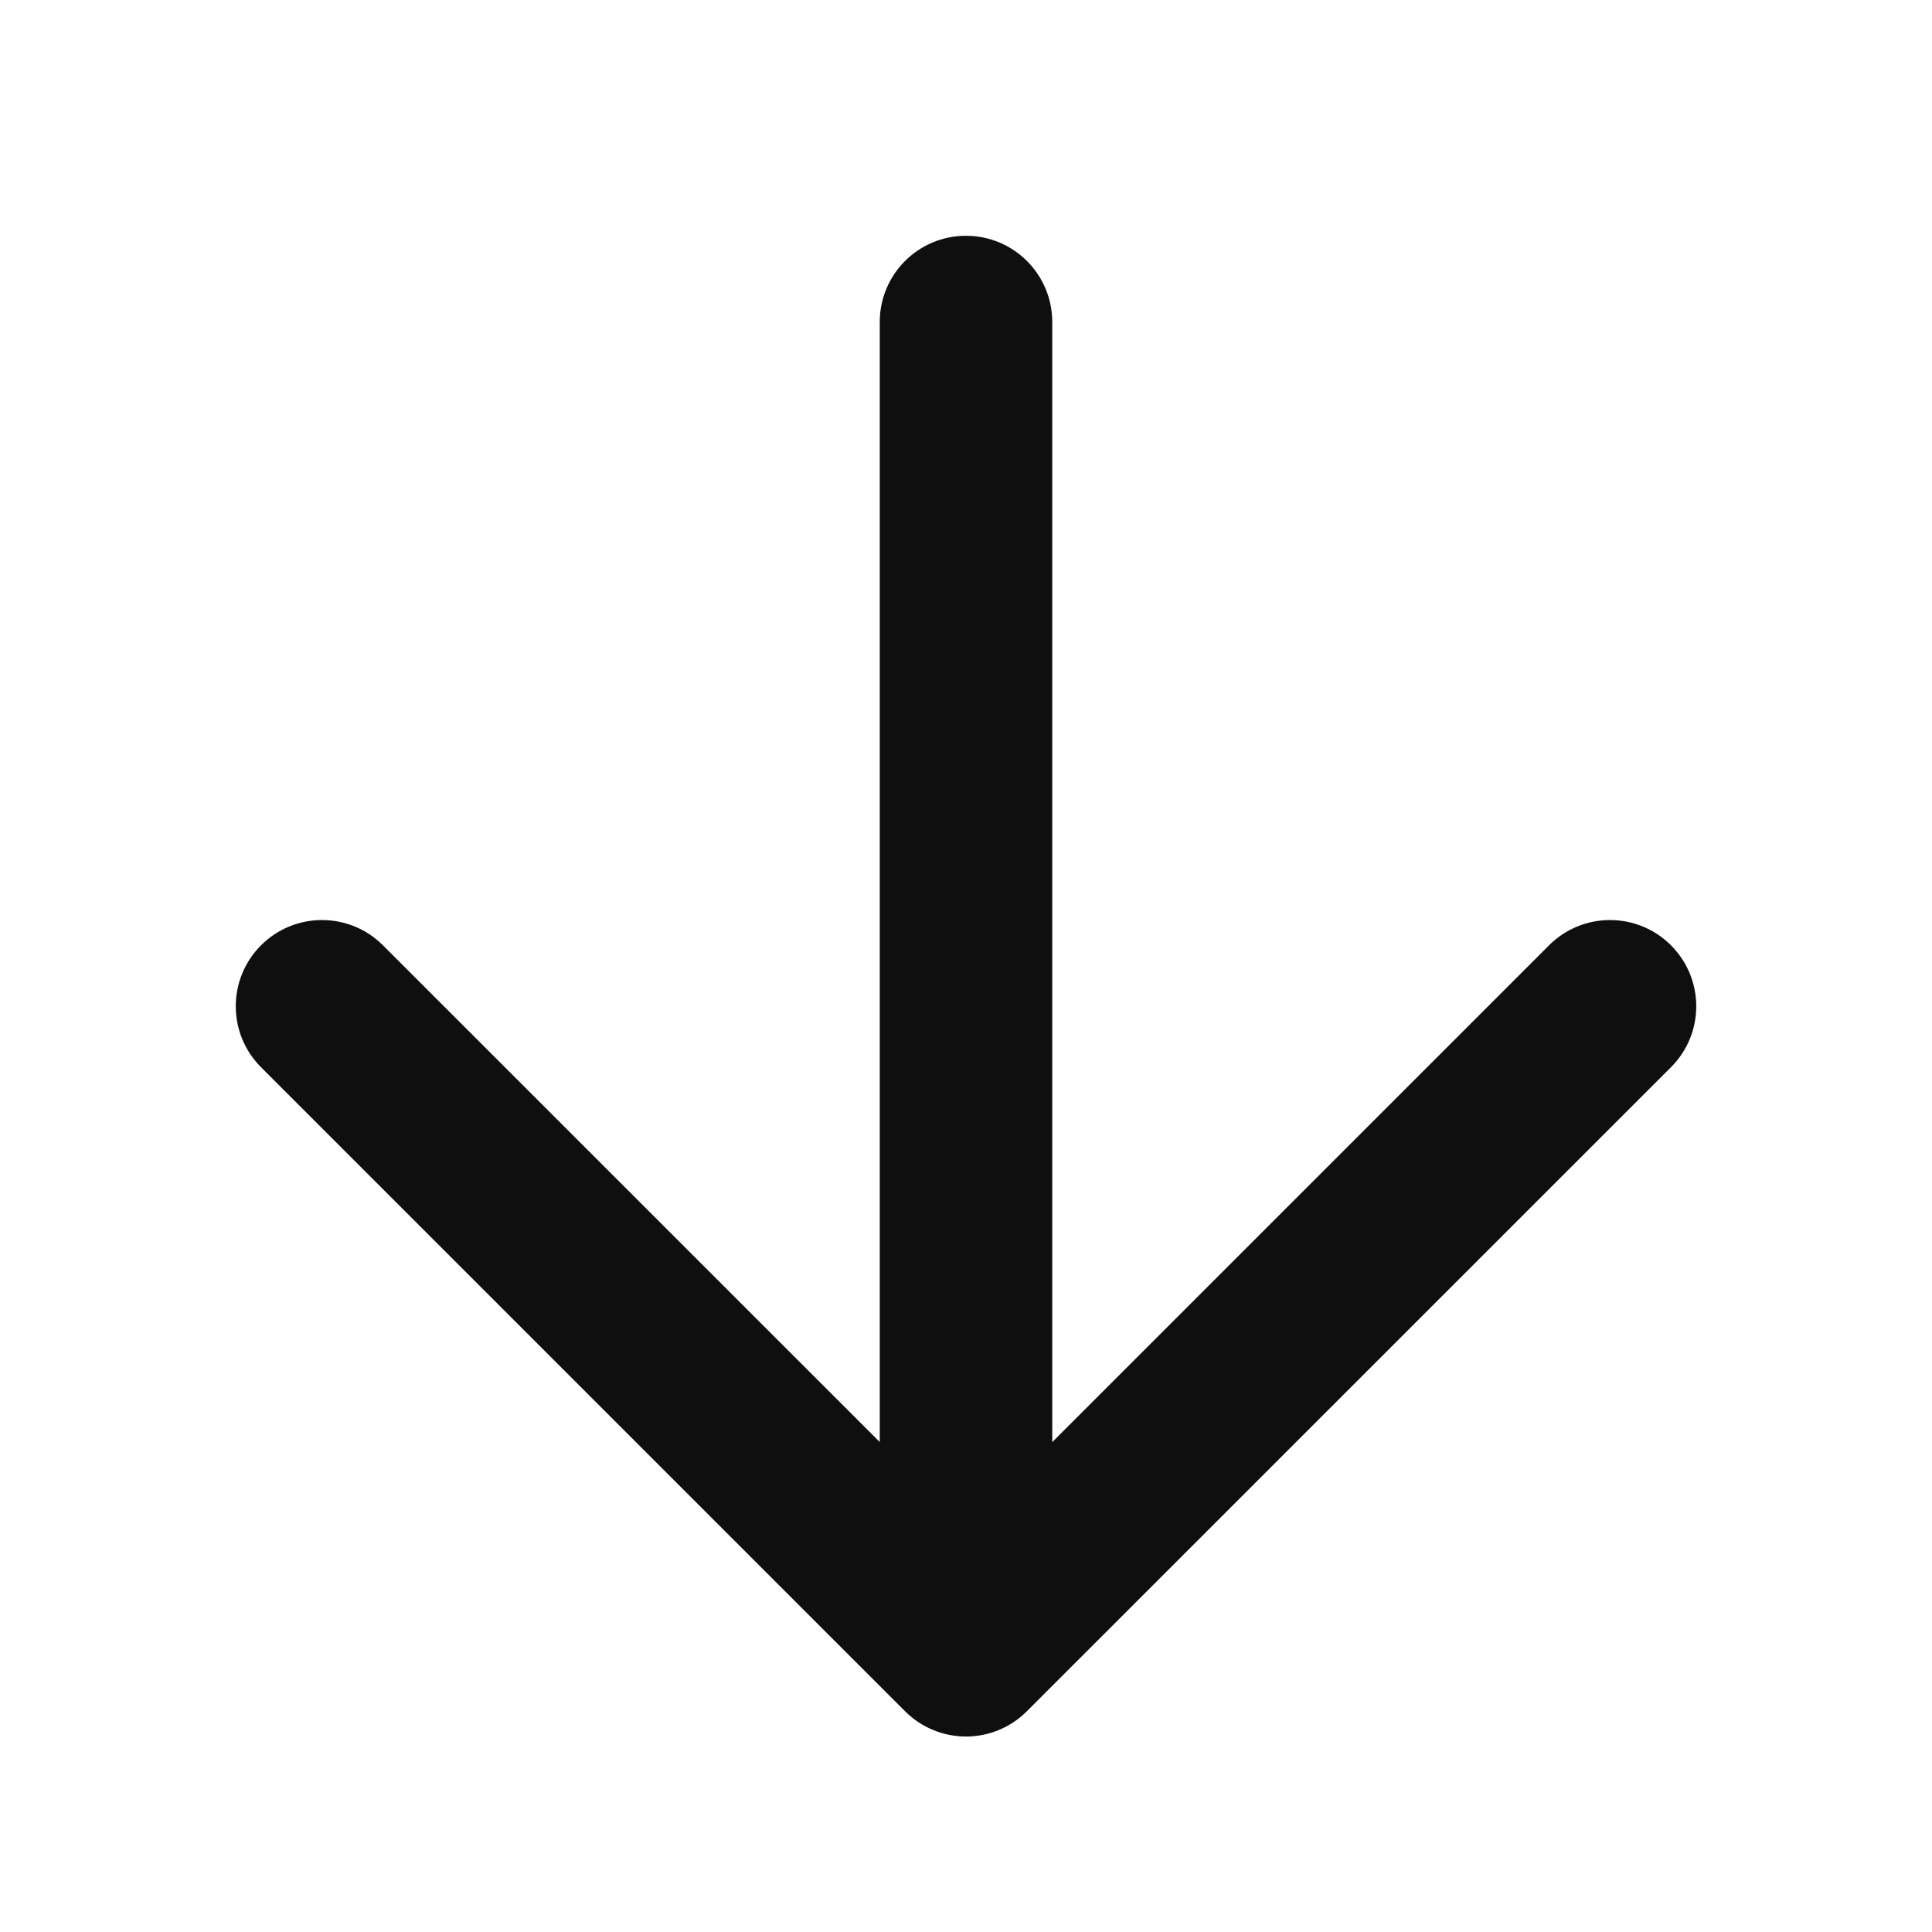
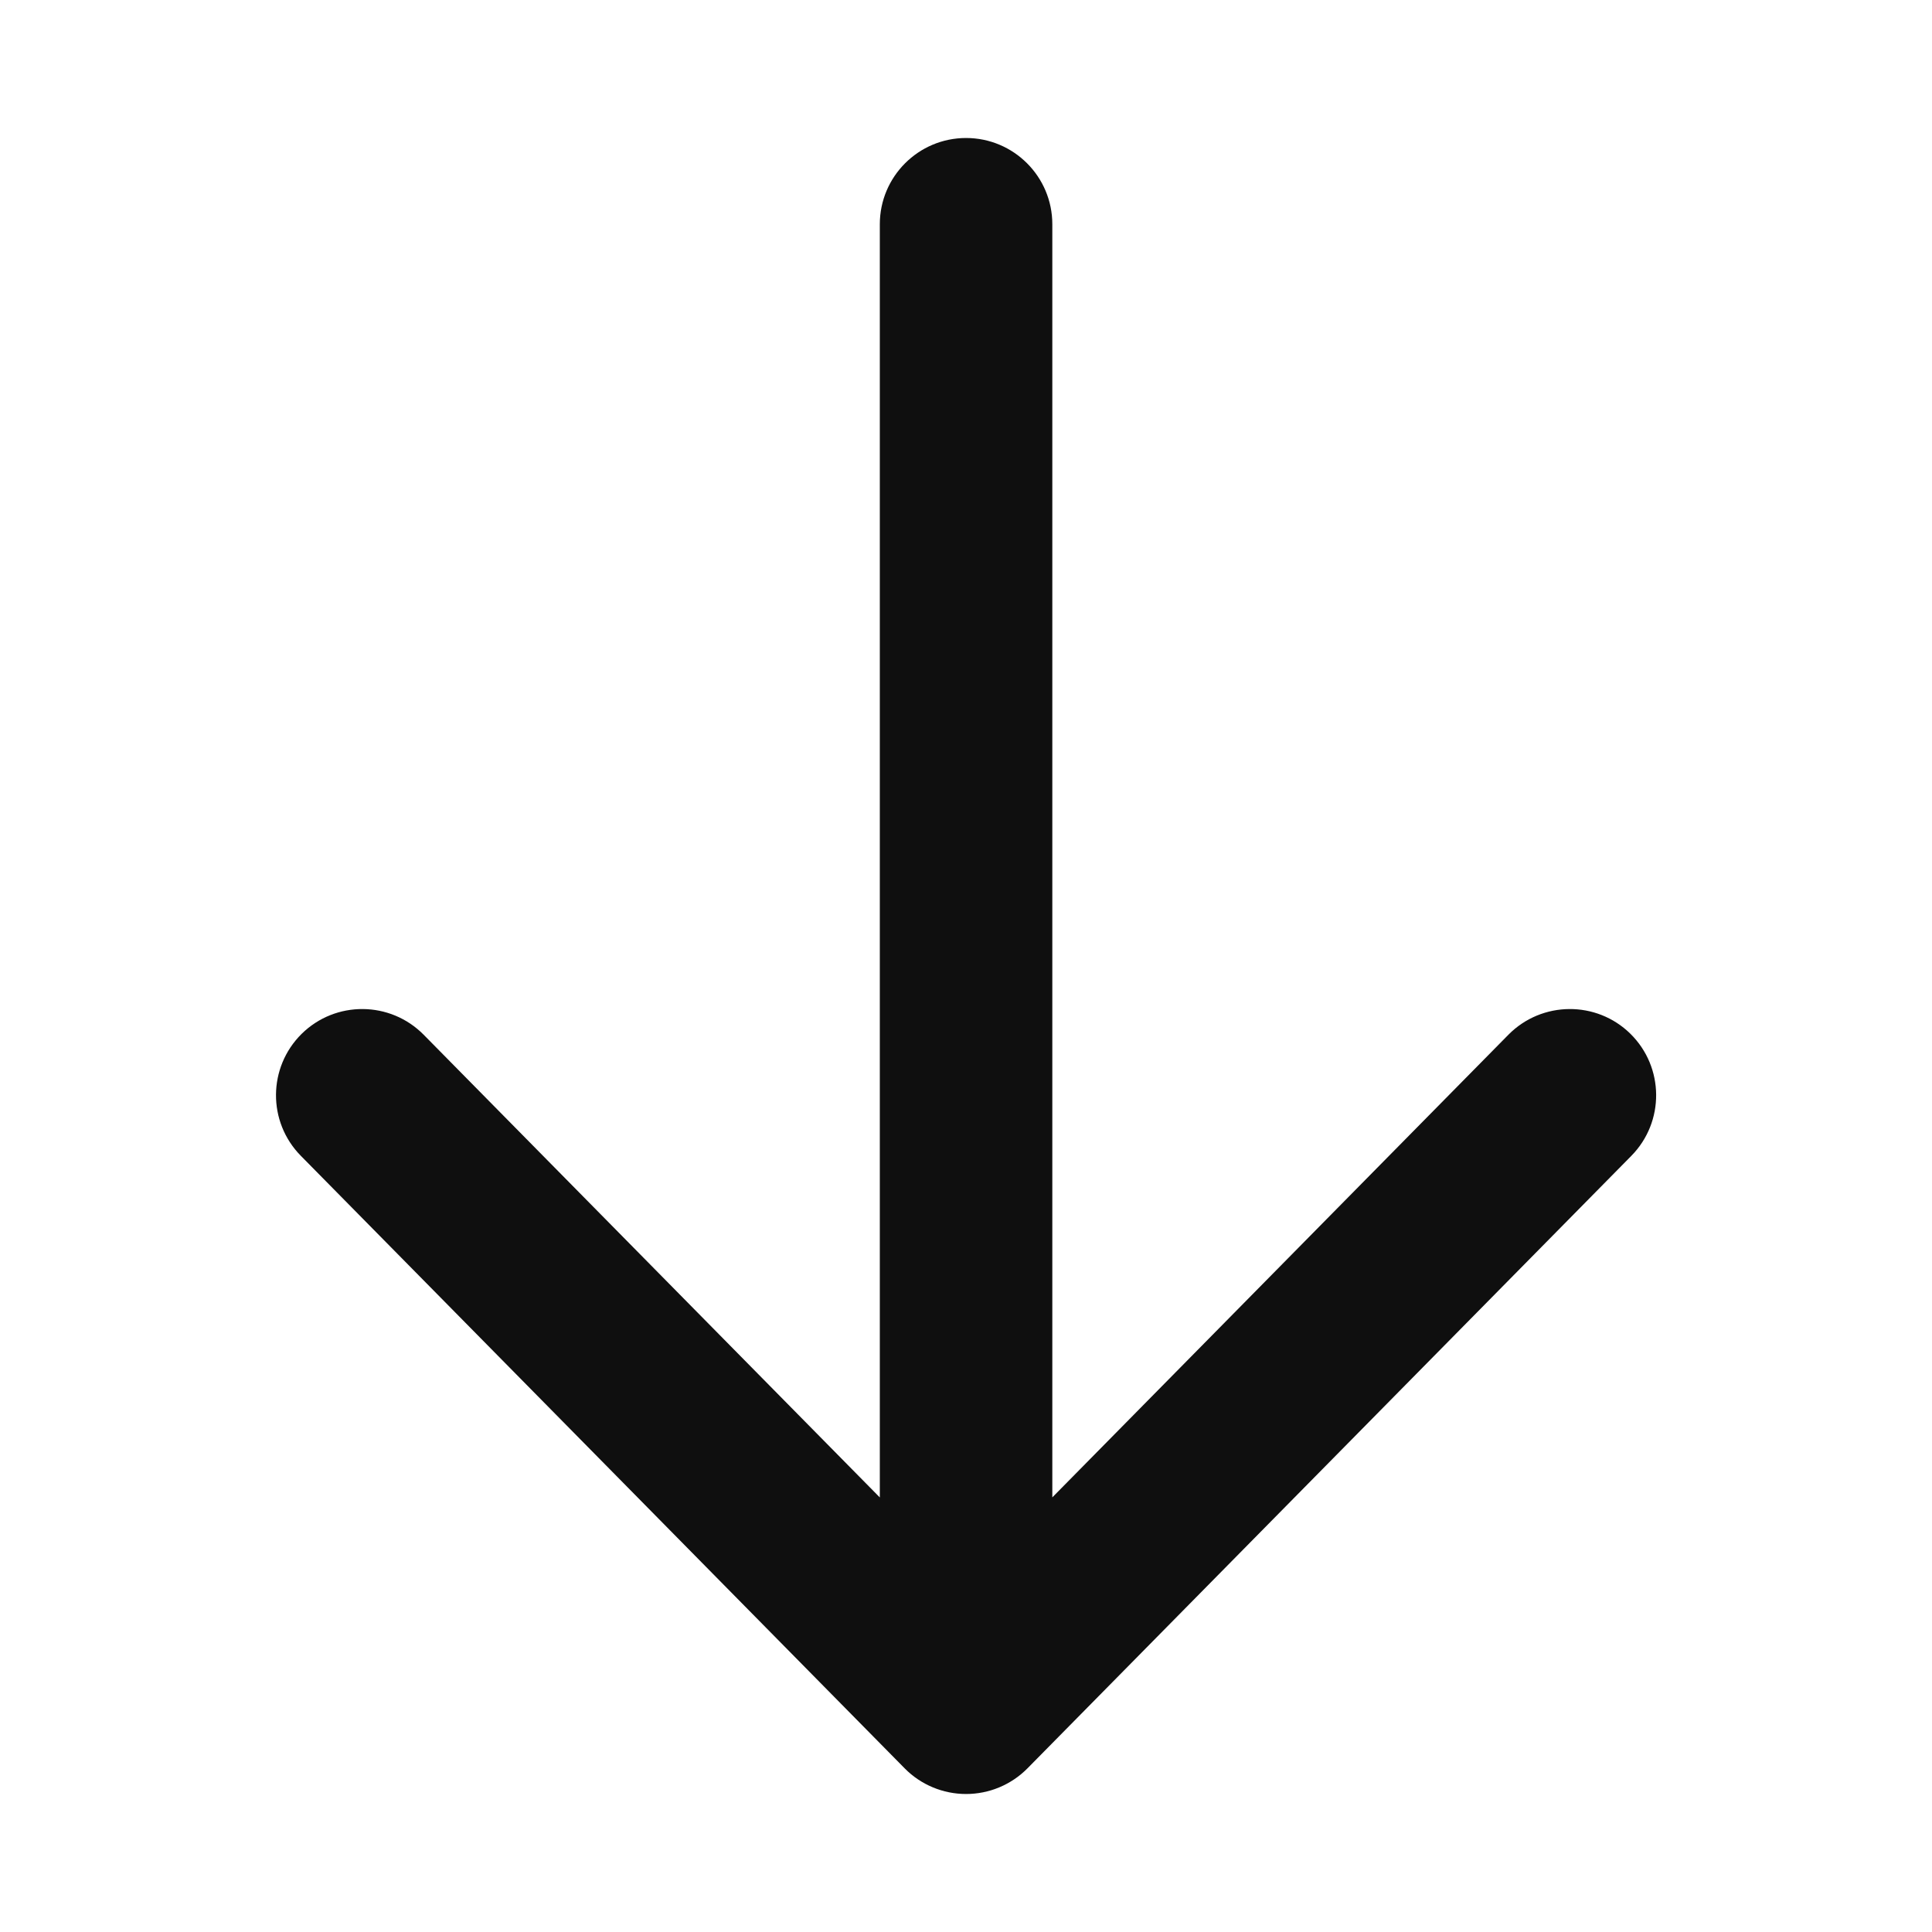
<svg xmlns="http://www.w3.org/2000/svg" width="28" height="28" viewBox="0 0 28 28" fill="none">
-   <path d="M12.75 4.667L12.75 20.899L5.55 13.7C5.062 13.212 4.271 13.212 3.783 13.7C3.295 14.188 3.295 14.979 3.783 15.467L13.116 24.8C13.35 25.035 13.668 25.167 14 25.167C14.331 25.167 14.649 25.035 14.883 24.8L24.217 15.467C24.706 14.979 24.705 14.188 24.217 13.7C23.729 13.212 22.938 13.212 22.45 13.7L15.25 20.9L15.25 4.667C15.25 3.976 14.69 3.417 14 3.417C13.309 3.417 12.75 3.976 12.75 4.667Z" fill="#0F0F0F" />
+   <path d="M4.36 16.751C3.875 16.259 3.881 15.468 4.372 14.983C4.864 14.499 5.655 14.505 6.14 14.996L12.751 21.702V3.25C12.751 2.56 13.311 2 14.001 2C14.691 2 15.251 2.56 15.251 3.25V21.701L21.861 14.996C22.346 14.505 23.139 14.499 23.63 14.983C24.121 15.468 24.127 16.259 23.643 16.751L14.891 25.628C14.656 25.866 14.335 26 14.001 26C13.667 26 13.345 25.866 13.111 25.628L4.36 16.751Z" fill="#0F0F0F" />
</svg>
